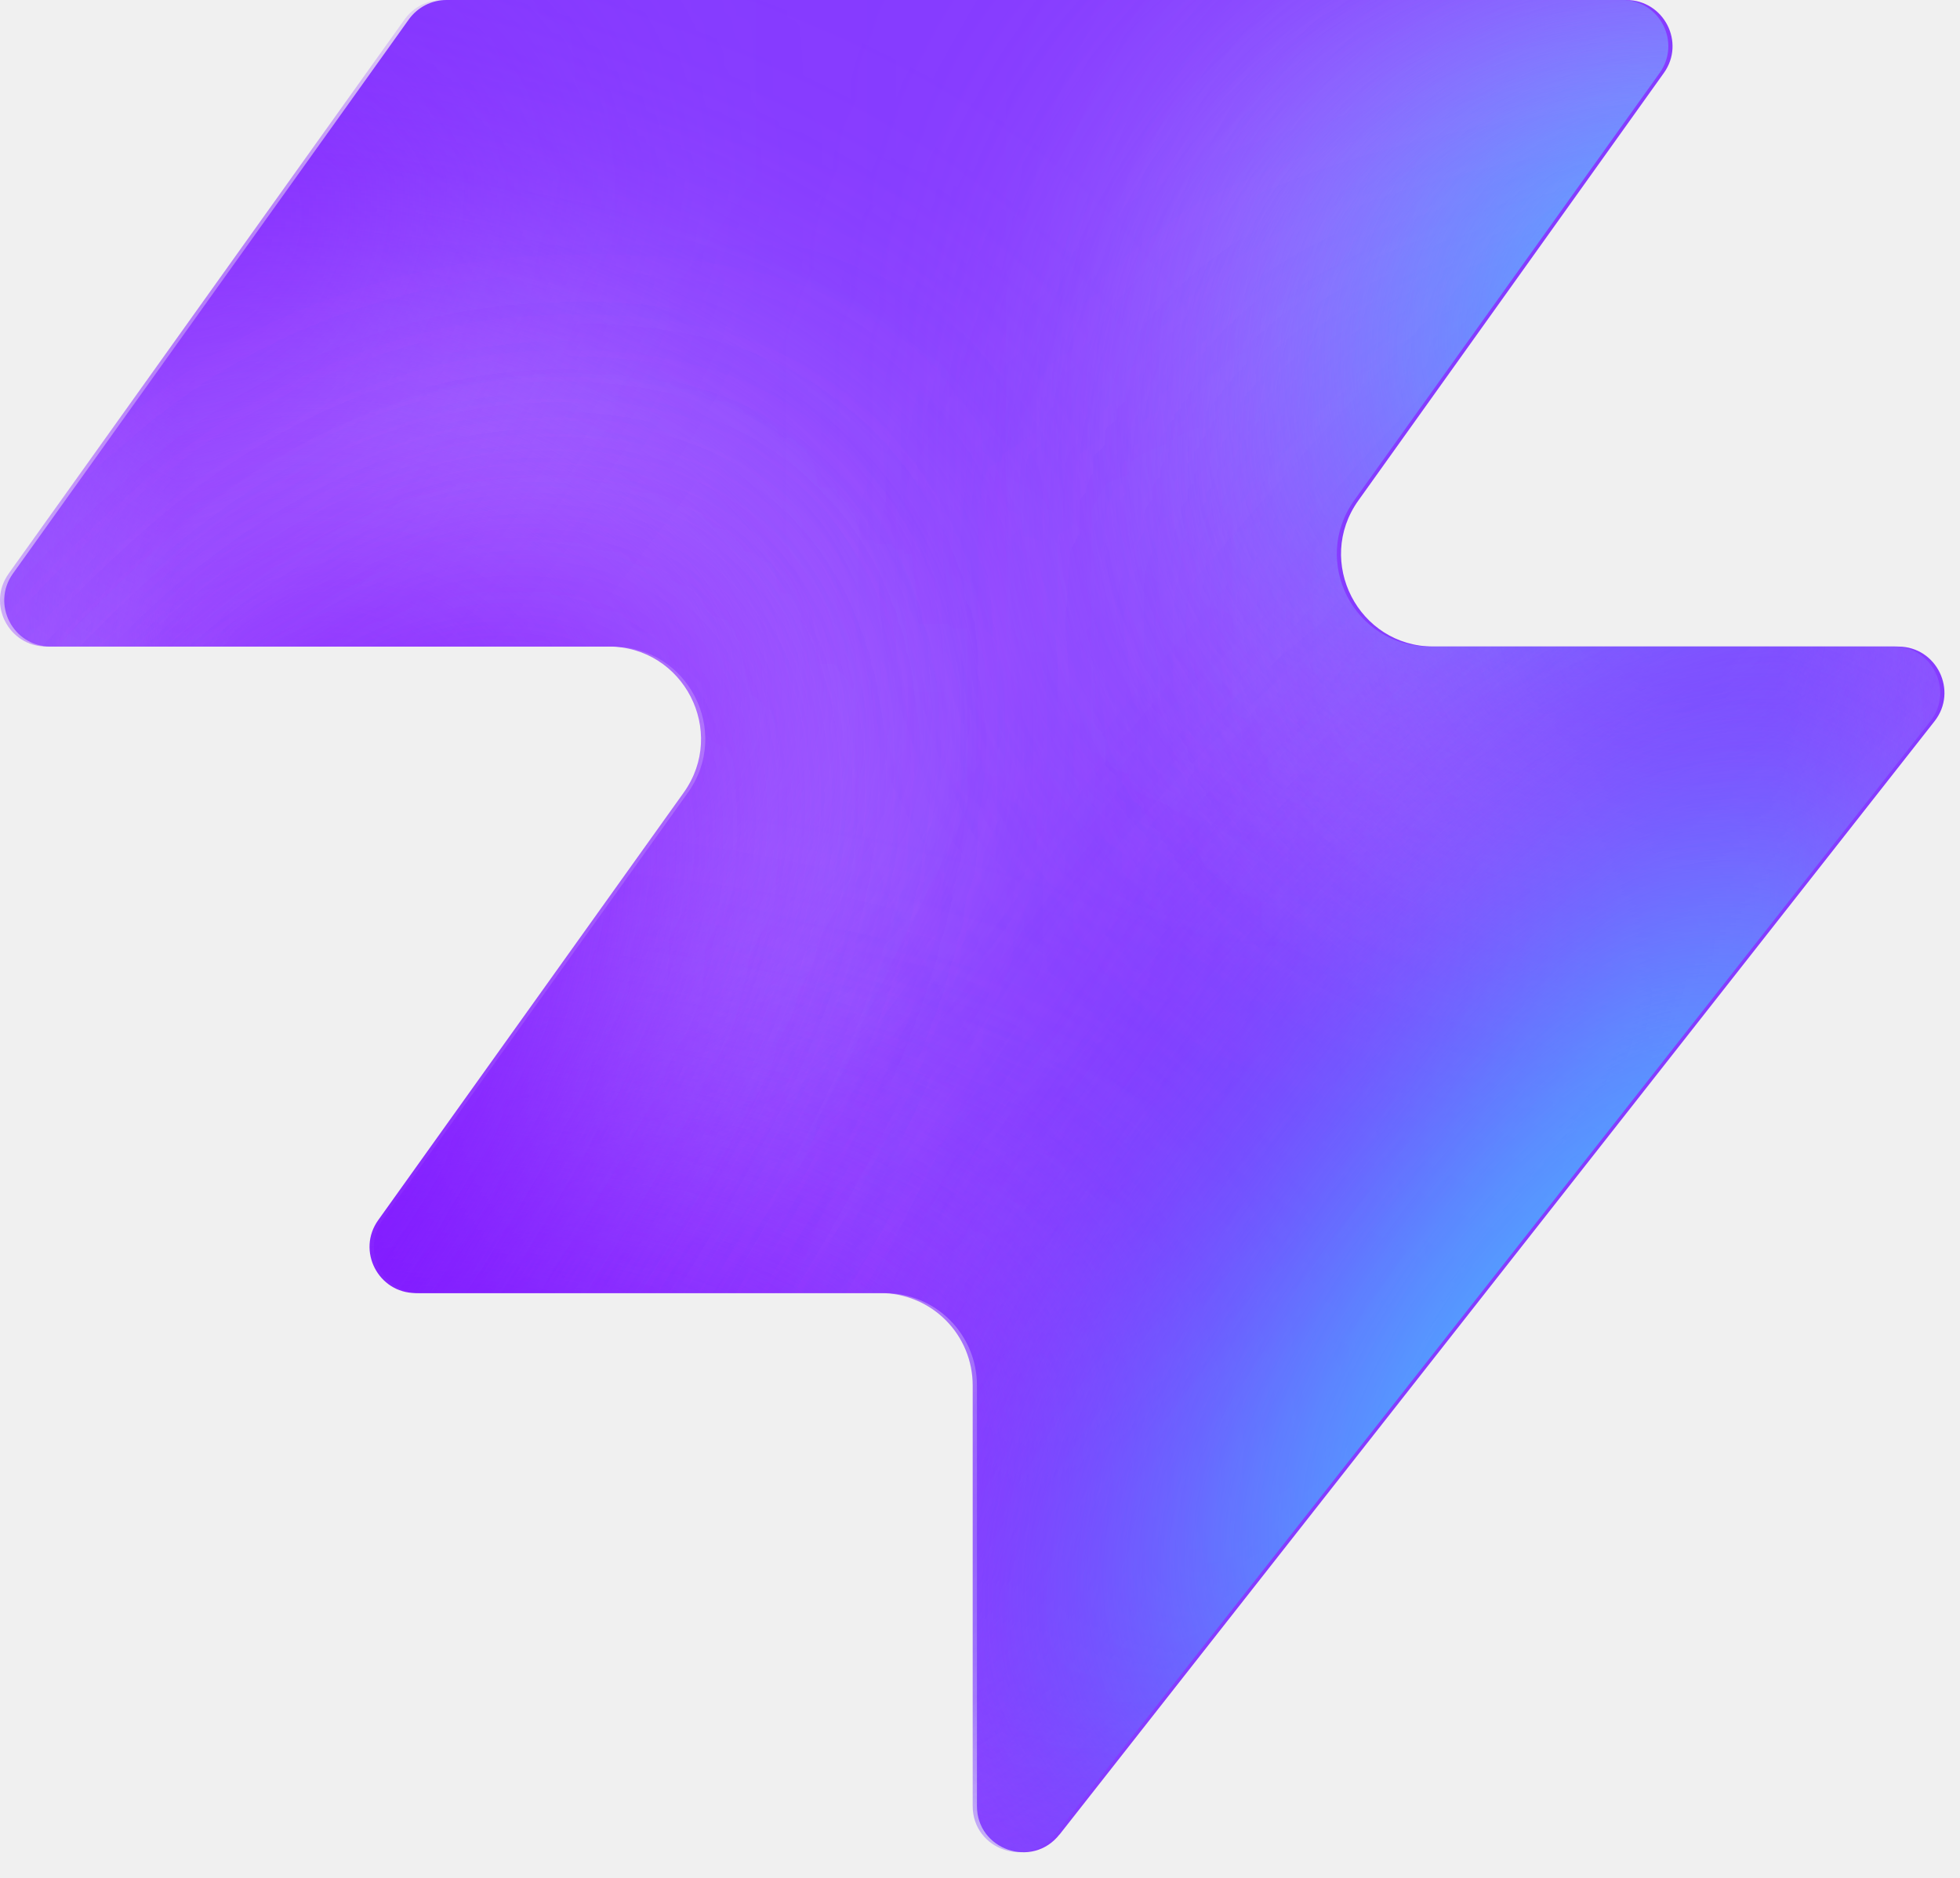
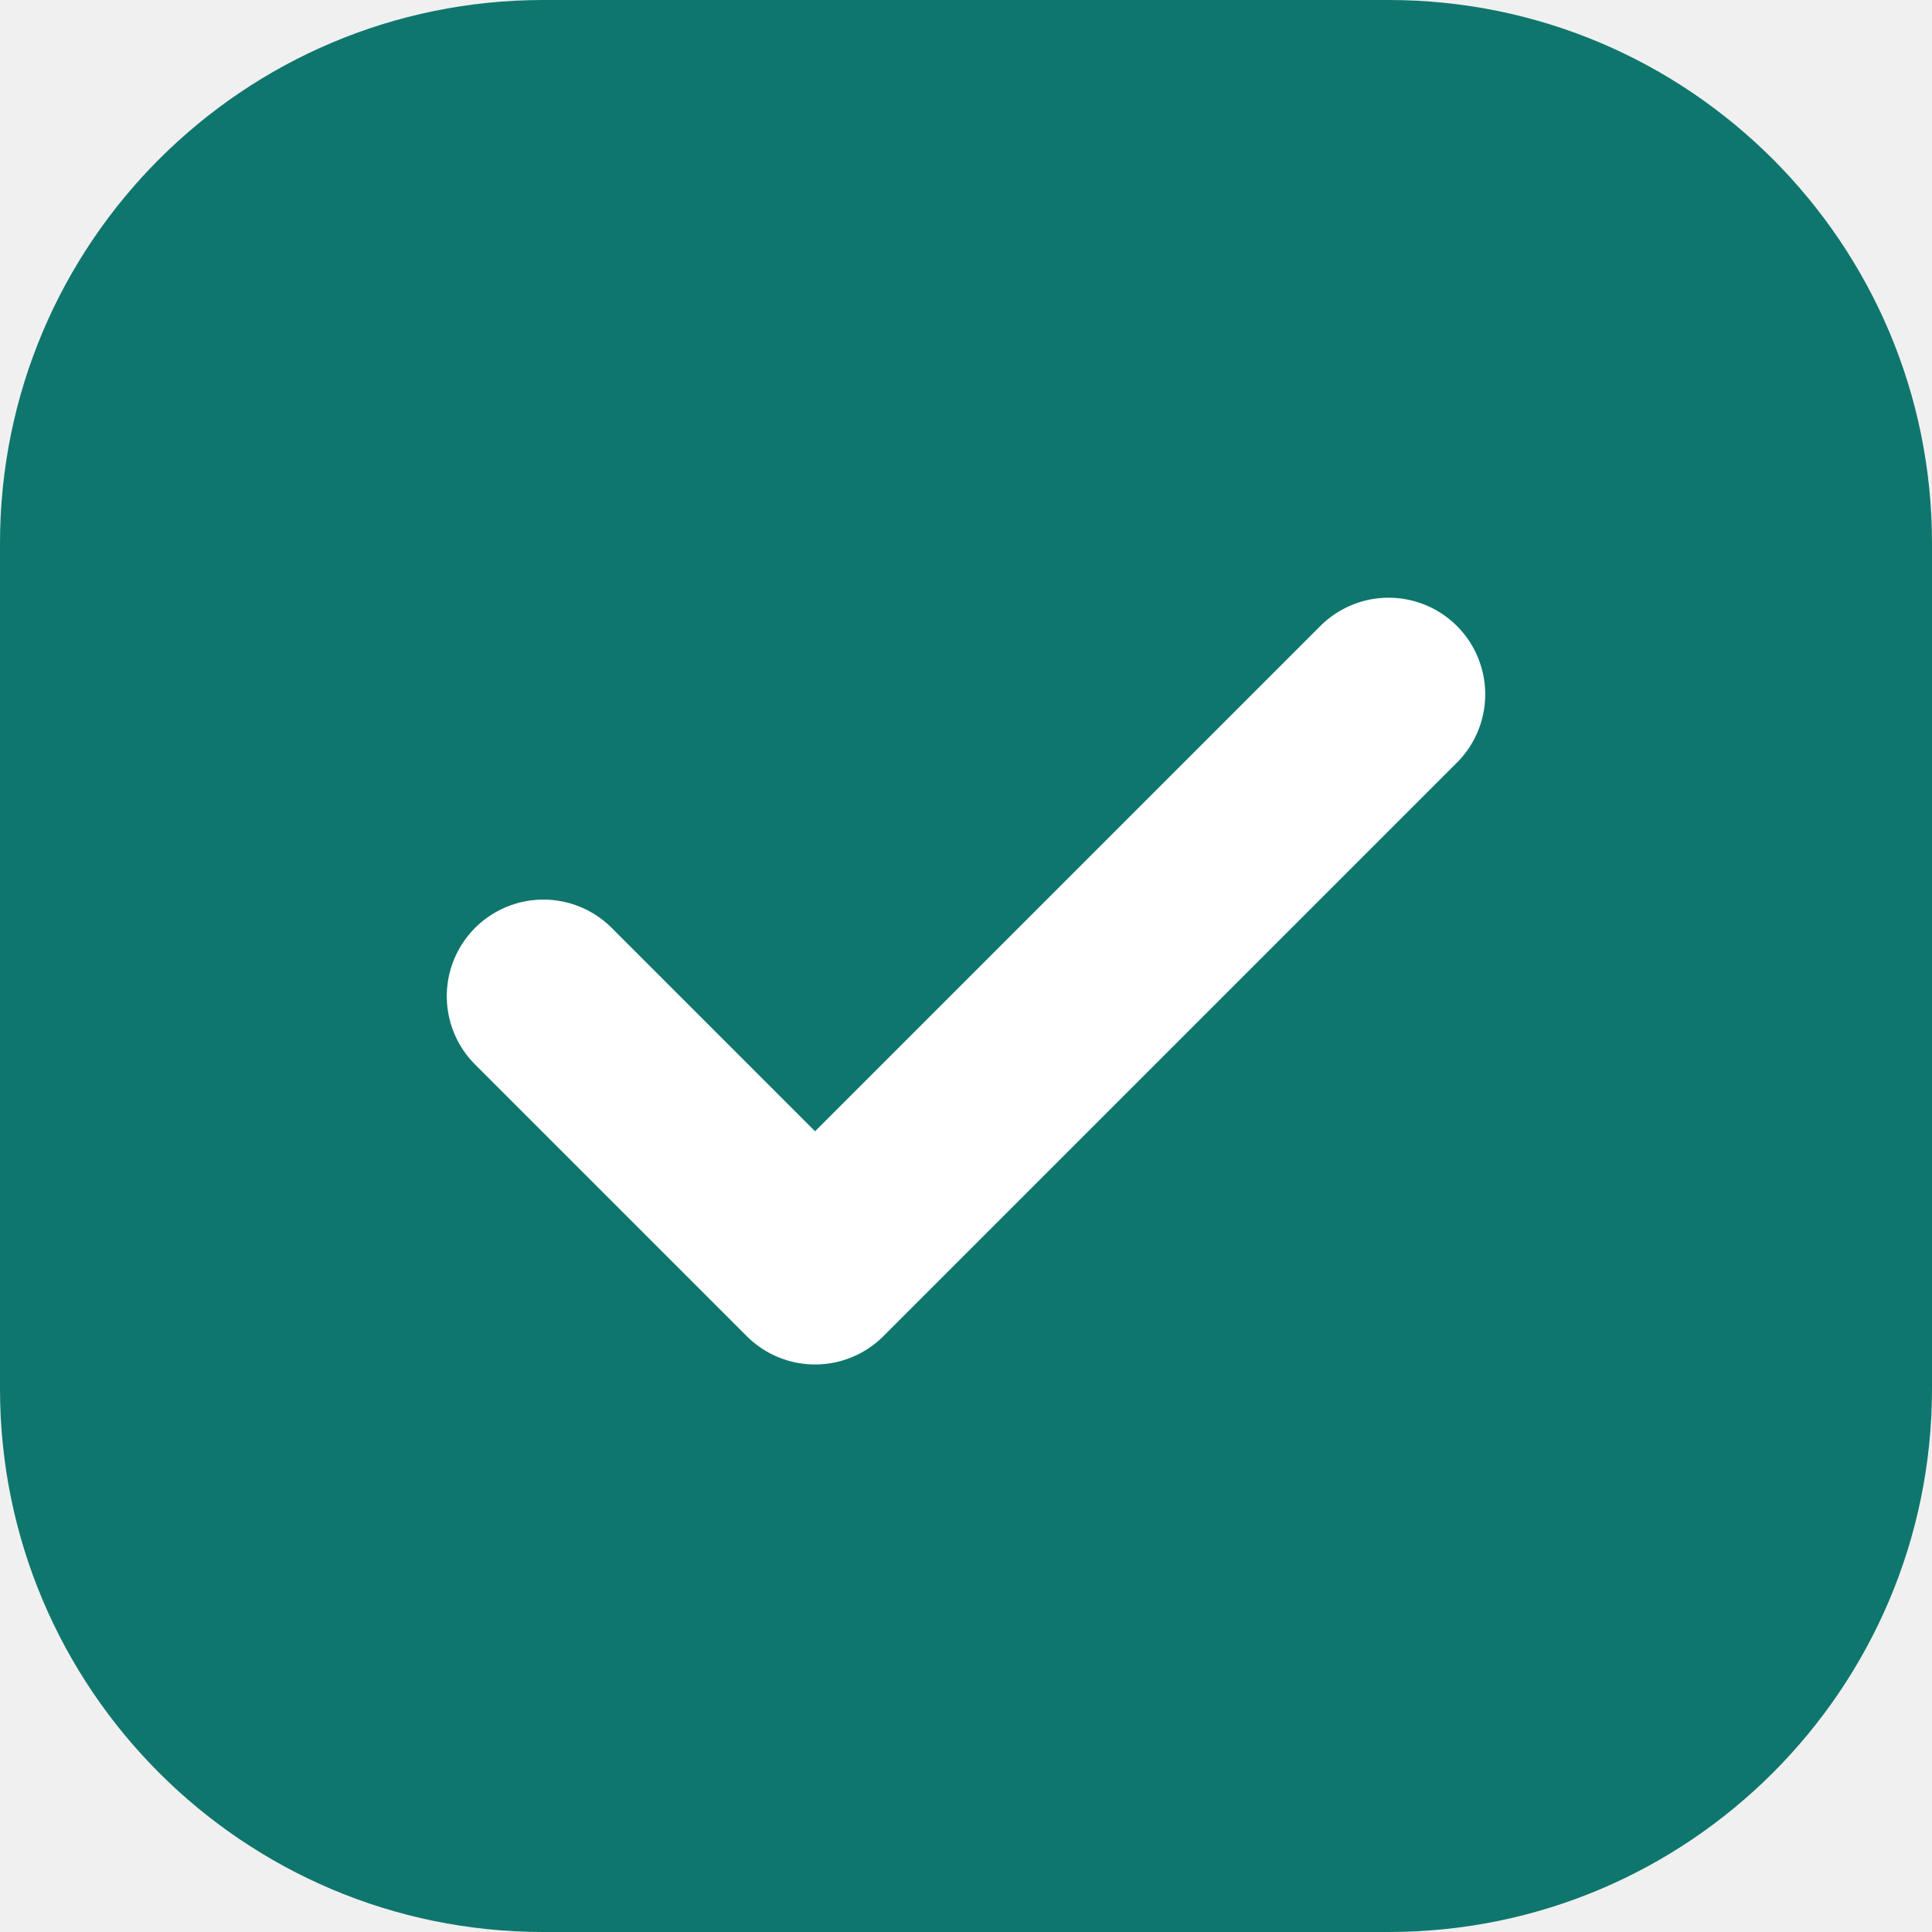
- <svg xmlns="http://www.w3.org/2000/svg" width="48" height="46" fill="none" viewBox="0 0 48 46">
-   <path fill="#863bff" d="M25.946 44.938c-.664.845-2.021.375-2.021-.698V33.937a2.26 2.26 0 0 0-2.262-2.262H10.287c-.92 0-1.456-1.04-.92-1.788l7.48-10.471c1.07-1.497 0-3.578-1.842-3.578H1.237c-.92 0-1.456-1.04-.92-1.788L10.013.474c.214-.297.556-.474.92-.474h28.894c.92 0 1.456 1.04.92 1.788l-7.48 10.471c-1.07 1.498 0 3.579 1.842 3.579h11.377c.943 0 1.473 1.088.89 1.83L25.947 44.94z" style="fill:#863bff;fill:color(display-p3 .525 .23 1);fill-opacity:1" />
-   <mask id="a" width="48" height="46" x="0" y="0" maskUnits="userSpaceOnUse" style="mask-type:alpha">
-     <path fill="#000" d="M25.842 44.938c-.664.844-2.021.375-2.021-.698V33.937a2.26 2.26 0 0 0-2.262-2.262H10.183c-.92 0-1.456-1.04-.92-1.788l7.48-10.471c1.07-1.498 0-3.579-1.842-3.579H1.133c-.92 0-1.456-1.04-.92-1.787L9.91.473c.214-.297.556-.474.92-.474h28.894c.92 0 1.456 1.04.92 1.788l-7.48 10.471c-1.07 1.498 0 3.578 1.842 3.578h11.377c.943 0 1.473 1.088.89 1.832L25.843 44.94z" style="fill:#000;fill-opacity:1" />
-   </mask>
-   <g mask="url(#a)">
-     <g filter="url(#b)">
-       <ellipse cx="5.508" cy="14.704" fill="#ede6ff" rx="5.508" ry="14.704" style="fill:#ede6ff;fill:color(display-p3 .927 .903 1);fill-opacity:1" transform="matrix(.00324 1 1 -.00324 -4.47 31.516)" />
-     </g>
-     <g filter="url(#c)">
-       <ellipse cx="10.399" cy="29.851" fill="#ede6ff" rx="10.399" ry="29.851" style="fill:#ede6ff;fill:color(display-p3 .927 .903 1);fill-opacity:1" transform="matrix(.00324 1 1 -.00324 -39.328 7.883)" />
-     </g>
-     <g filter="url(#d)">
-       <ellipse cx="5.508" cy="30.487" fill="#7e14ff" rx="5.508" ry="30.487" style="fill:#7e14ff;fill:color(display-p3 .492 .077 1);fill-opacity:1" transform="rotate(89.814 -25.913 -14.639)scale(1 -1)" />
-     </g>
-     <g filter="url(#e)">
-       <ellipse cx="5.508" cy="30.599" fill="#7e14ff" rx="5.508" ry="30.599" style="fill:#7e14ff;fill:color(display-p3 .492 .077 1);fill-opacity:1" transform="rotate(89.814 -32.644 -3.334)scale(1 -1)" />
-     </g>
-     <g filter="url(#f)">
-       <ellipse cx="5.508" cy="30.599" fill="#7e14ff" rx="5.508" ry="30.599" style="fill:#7e14ff;fill:color(display-p3 .492 .077 1);fill-opacity:1" transform="matrix(.00324 1 1 -.00324 -34.34 30.47)" />
-     </g>
-     <g filter="url(#g)">
-       <ellipse cx="14.072" cy="22.078" fill="#ede6ff" rx="14.072" ry="22.078" style="fill:#ede6ff;fill:color(display-p3 .927 .903 1);fill-opacity:1" transform="rotate(93.35 24.506 48.493)scale(-1 1)" />
-     </g>
-     <g filter="url(#h)">
-       <ellipse cx="3.47" cy="21.501" fill="#7e14ff" rx="3.47" ry="21.501" style="fill:#7e14ff;fill:color(display-p3 .492 .077 1);fill-opacity:1" transform="rotate(89.009 28.708 47.59)scale(-1 1)" />
-     </g>
-     <g filter="url(#i)">
-       <ellipse cx="3.47" cy="21.501" fill="#7e14ff" rx="3.47" ry="21.501" style="fill:#7e14ff;fill:color(display-p3 .492 .077 1);fill-opacity:1" transform="rotate(89.009 28.708 47.59)scale(-1 1)" />
-     </g>
-     <g filter="url(#j)">
-       <ellipse cx=".387" cy="8.972" fill="#7e14ff" rx="4.407" ry="29.108" style="fill:#7e14ff;fill:color(display-p3 .492 .077 1);fill-opacity:1" transform="rotate(39.51 .387 8.972)" />
-     </g>
-     <g filter="url(#k)">
-       <ellipse cx="47.523" cy="-6.092" fill="#7e14ff" rx="4.407" ry="29.108" style="fill:#7e14ff;fill:color(display-p3 .492 .077 1);fill-opacity:1" transform="rotate(37.892 47.523 -6.092)" />
-     </g>
-     <g filter="url(#l)">
-       <ellipse cx="41.412" cy="6.333" fill="#47bfff" rx="5.971" ry="9.665" style="fill:#47bfff;fill:color(display-p3 .28 .748 1);fill-opacity:1" transform="rotate(37.892 41.412 6.333)" />
-     </g>
-     <g filter="url(#m)">
-       <ellipse cx="-1.879" cy="38.332" fill="#7e14ff" rx="4.407" ry="29.108" style="fill:#7e14ff;fill:color(display-p3 .492 .077 1);fill-opacity:1" transform="rotate(37.892 -1.88 38.332)" />
-     </g>
-     <g filter="url(#n)">
-       <ellipse cx="-1.879" cy="38.332" fill="#7e14ff" rx="4.407" ry="29.108" style="fill:#7e14ff;fill:color(display-p3 .492 .077 1);fill-opacity:1" transform="rotate(37.892 -1.88 38.332)" />
-     </g>
-     <g filter="url(#o)">
-       <ellipse cx="35.651" cy="29.907" fill="#7e14ff" rx="4.407" ry="29.108" style="fill:#7e14ff;fill:color(display-p3 .492 .077 1);fill-opacity:1" transform="rotate(37.892 35.651 29.907)" />
-     </g>
-     <g filter="url(#p)">
-       <ellipse cx="38.418" cy="32.4" fill="#47bfff" rx="5.971" ry="15.297" style="fill:#47bfff;fill:color(display-p3 .28 .748 1);fill-opacity:1" transform="rotate(37.892 38.418 32.4)" />
-     </g>
-   </g>
-   <defs>
-     <filter id="b" width="60.045" height="41.654" x="-19.77" y="16.149" color-interpolation-filters="sRGB" filterUnits="userSpaceOnUse">
-       <feFlood flood-opacity="0" result="BackgroundImageFix" />
-       <feBlend in="SourceGraphic" in2="BackgroundImageFix" result="shape" />
-       <feGaussianBlur result="effect1_foregroundBlur_2002_17158" stdDeviation="7.659" />
-     </filter>
-     <filter id="c" width="90.34" height="51.437" x="-54.613" y="-7.533" color-interpolation-filters="sRGB" filterUnits="userSpaceOnUse">
-       <feFlood flood-opacity="0" result="BackgroundImageFix" />
-       <feBlend in="SourceGraphic" in2="BackgroundImageFix" result="shape" />
-       <feGaussianBlur result="effect1_foregroundBlur_2002_17158" stdDeviation="7.659" />
-     </filter>
-     <filter id="d" width="79.355" height="29.4" x="-49.64" y="2.03" color-interpolation-filters="sRGB" filterUnits="userSpaceOnUse">
-       <feFlood flood-opacity="0" result="BackgroundImageFix" />
-       <feBlend in="SourceGraphic" in2="BackgroundImageFix" result="shape" />
-       <feGaussianBlur result="effect1_foregroundBlur_2002_17158" stdDeviation="4.596" />
-     </filter>
-     <filter id="e" width="79.579" height="29.4" x="-45.045" y="20.029" color-interpolation-filters="sRGB" filterUnits="userSpaceOnUse">
-       <feFlood flood-opacity="0" result="BackgroundImageFix" />
-       <feBlend in="SourceGraphic" in2="BackgroundImageFix" result="shape" />
-       <feGaussianBlur result="effect1_foregroundBlur_2002_17158" stdDeviation="4.596" />
-     </filter>
-     <filter id="f" width="79.579" height="29.4" x="-43.513" y="21.178" color-interpolation-filters="sRGB" filterUnits="userSpaceOnUse">
-       <feFlood flood-opacity="0" result="BackgroundImageFix" />
-       <feBlend in="SourceGraphic" in2="BackgroundImageFix" result="shape" />
-       <feGaussianBlur result="effect1_foregroundBlur_2002_17158" stdDeviation="4.596" />
-     </filter>
-     <filter id="g" width="74.749" height="58.852" x="15.756" y="-17.901" color-interpolation-filters="sRGB" filterUnits="userSpaceOnUse">
-       <feFlood flood-opacity="0" result="BackgroundImageFix" />
-       <feBlend in="SourceGraphic" in2="BackgroundImageFix" result="shape" />
-       <feGaussianBlur result="effect1_foregroundBlur_2002_17158" stdDeviation="7.659" />
-     </filter>
-     <filter id="h" width="61.377" height="25.362" x="23.548" y="2.284" color-interpolation-filters="sRGB" filterUnits="userSpaceOnUse">
-       <feFlood flood-opacity="0" result="BackgroundImageFix" />
-       <feBlend in="SourceGraphic" in2="BackgroundImageFix" result="shape" />
-       <feGaussianBlur result="effect1_foregroundBlur_2002_17158" stdDeviation="4.596" />
-     </filter>
-     <filter id="i" width="61.377" height="25.362" x="23.548" y="2.284" color-interpolation-filters="sRGB" filterUnits="userSpaceOnUse">
-       <feFlood flood-opacity="0" result="BackgroundImageFix" />
-       <feBlend in="SourceGraphic" in2="BackgroundImageFix" result="shape" />
-       <feGaussianBlur result="effect1_foregroundBlur_2002_17158" stdDeviation="4.596" />
-     </filter>
-     <filter id="j" width="56.045" height="63.649" x="-27.636" y="-22.853" color-interpolation-filters="sRGB" filterUnits="userSpaceOnUse">
-       <feFlood flood-opacity="0" result="BackgroundImageFix" />
-       <feBlend in="SourceGraphic" in2="BackgroundImageFix" result="shape" />
-       <feGaussianBlur result="effect1_foregroundBlur_2002_17158" stdDeviation="4.596" />
-     </filter>
-     <filter id="k" width="54.814" height="64.646" x="20.116" y="-38.415" color-interpolation-filters="sRGB" filterUnits="userSpaceOnUse">
-       <feFlood flood-opacity="0" result="BackgroundImageFix" />
-       <feBlend in="SourceGraphic" in2="BackgroundImageFix" result="shape" />
-       <feGaussianBlur result="effect1_foregroundBlur_2002_17158" stdDeviation="4.596" />
-     </filter>
-     <filter id="l" width="33.541" height="35.313" x="24.641" y="-11.323" color-interpolation-filters="sRGB" filterUnits="userSpaceOnUse">
-       <feFlood flood-opacity="0" result="BackgroundImageFix" />
-       <feBlend in="SourceGraphic" in2="BackgroundImageFix" result="shape" />
-       <feGaussianBlur result="effect1_foregroundBlur_2002_17158" stdDeviation="4.596" />
-     </filter>
-     <filter id="m" width="54.814" height="64.646" x="-29.286" y="6.009" color-interpolation-filters="sRGB" filterUnits="userSpaceOnUse">
-       <feFlood flood-opacity="0" result="BackgroundImageFix" />
-       <feBlend in="SourceGraphic" in2="BackgroundImageFix" result="shape" />
-       <feGaussianBlur result="effect1_foregroundBlur_2002_17158" stdDeviation="4.596" />
-     </filter>
-     <filter id="n" width="54.814" height="64.646" x="-29.286" y="6.009" color-interpolation-filters="sRGB" filterUnits="userSpaceOnUse">
-       <feFlood flood-opacity="0" result="BackgroundImageFix" />
-       <feBlend in="SourceGraphic" in2="BackgroundImageFix" result="shape" />
-       <feGaussianBlur result="effect1_foregroundBlur_2002_17158" stdDeviation="4.596" />
-     </filter>
-     <filter id="o" width="54.814" height="64.646" x="8.244" y="-2.416" color-interpolation-filters="sRGB" filterUnits="userSpaceOnUse">
-       <feFlood flood-opacity="0" result="BackgroundImageFix" />
-       <feBlend in="SourceGraphic" in2="BackgroundImageFix" result="shape" />
-       <feGaussianBlur result="effect1_foregroundBlur_2002_17158" stdDeviation="4.596" />
-     </filter>
-     <filter id="p" width="39.409" height="43.623" x="18.713" y="10.588" color-interpolation-filters="sRGB" filterUnits="userSpaceOnUse">
-       <feFlood flood-opacity="0" result="BackgroundImageFix" />
-       <feBlend in="SourceGraphic" in2="BackgroundImageFix" result="shape" />
-       <feGaussianBlur result="effect1_foregroundBlur_2002_17158" stdDeviation="4.596" />
-     </filter>
-   </defs>
+ <svg xmlns="http://www.w3.org/2000/svg" viewBox="0 0 32 32">
+   <rect width="32" height="32" rx="9" fill="#0f766e" />
+   <path d="M9 16.5l4.5 4.5L23 11.5" fill="none" stroke="#fff" stroke-width="3.2" stroke-linecap="round" stroke-linejoin="round" />
</svg>
